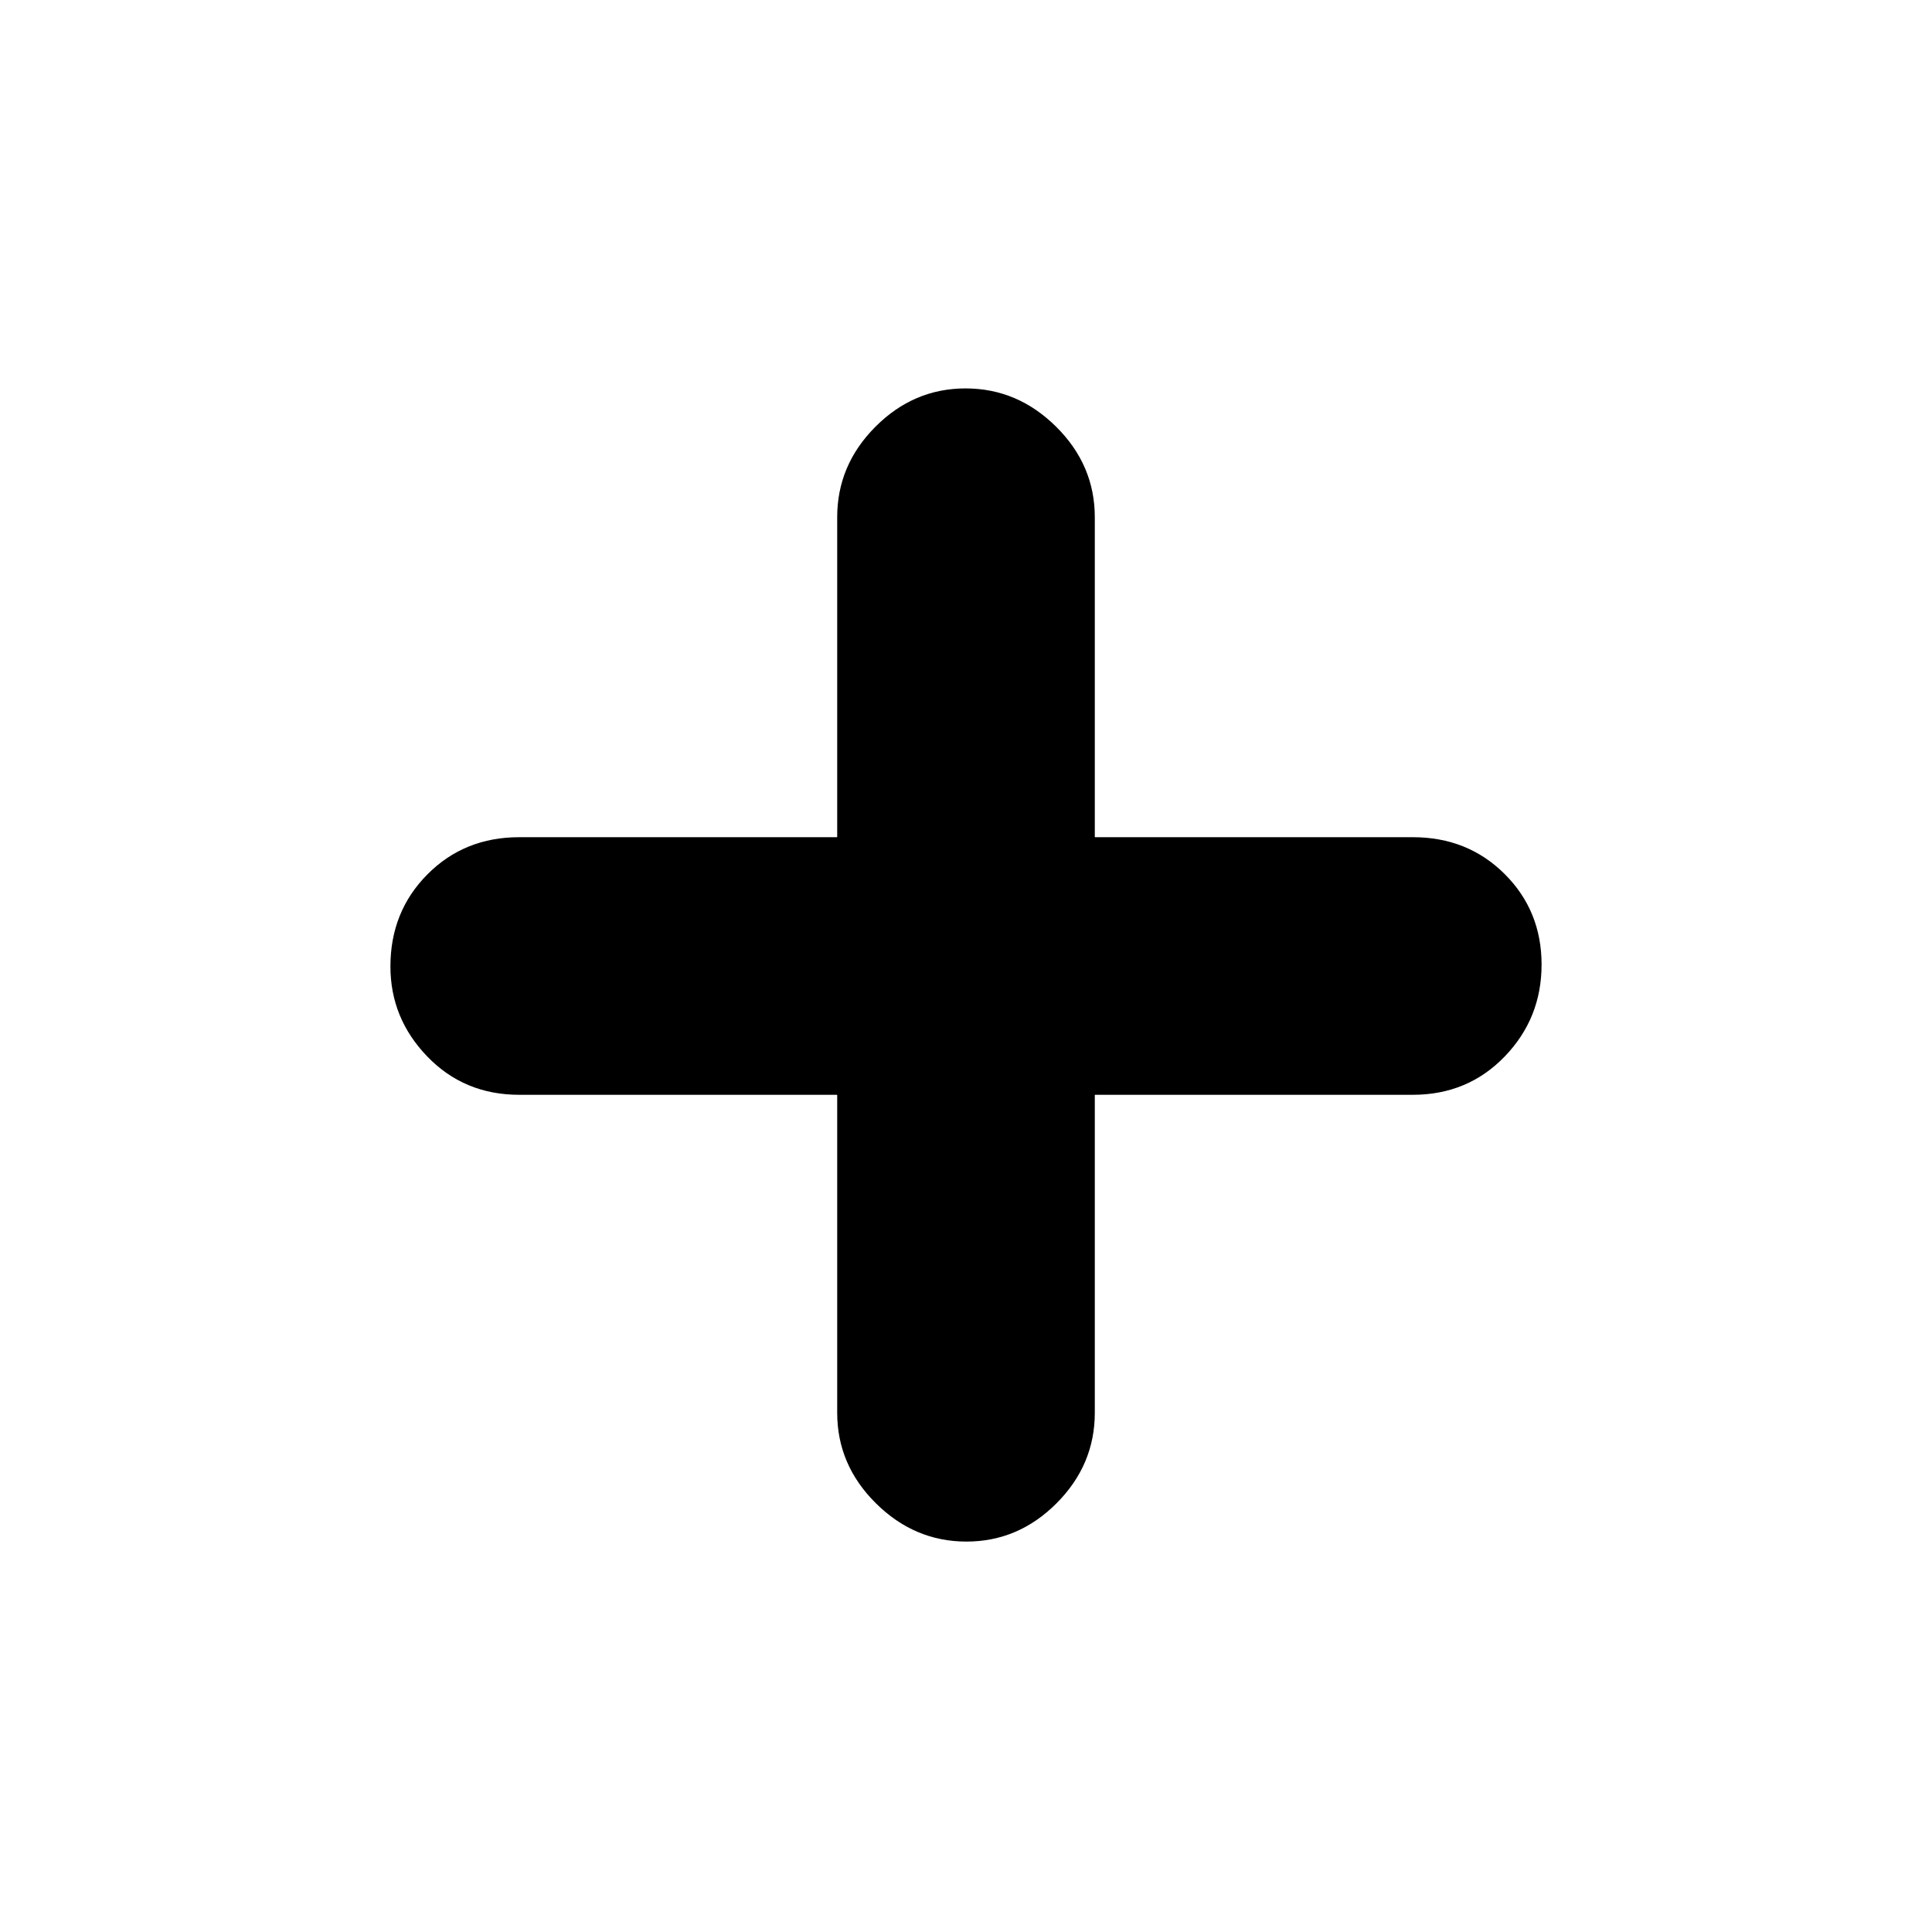
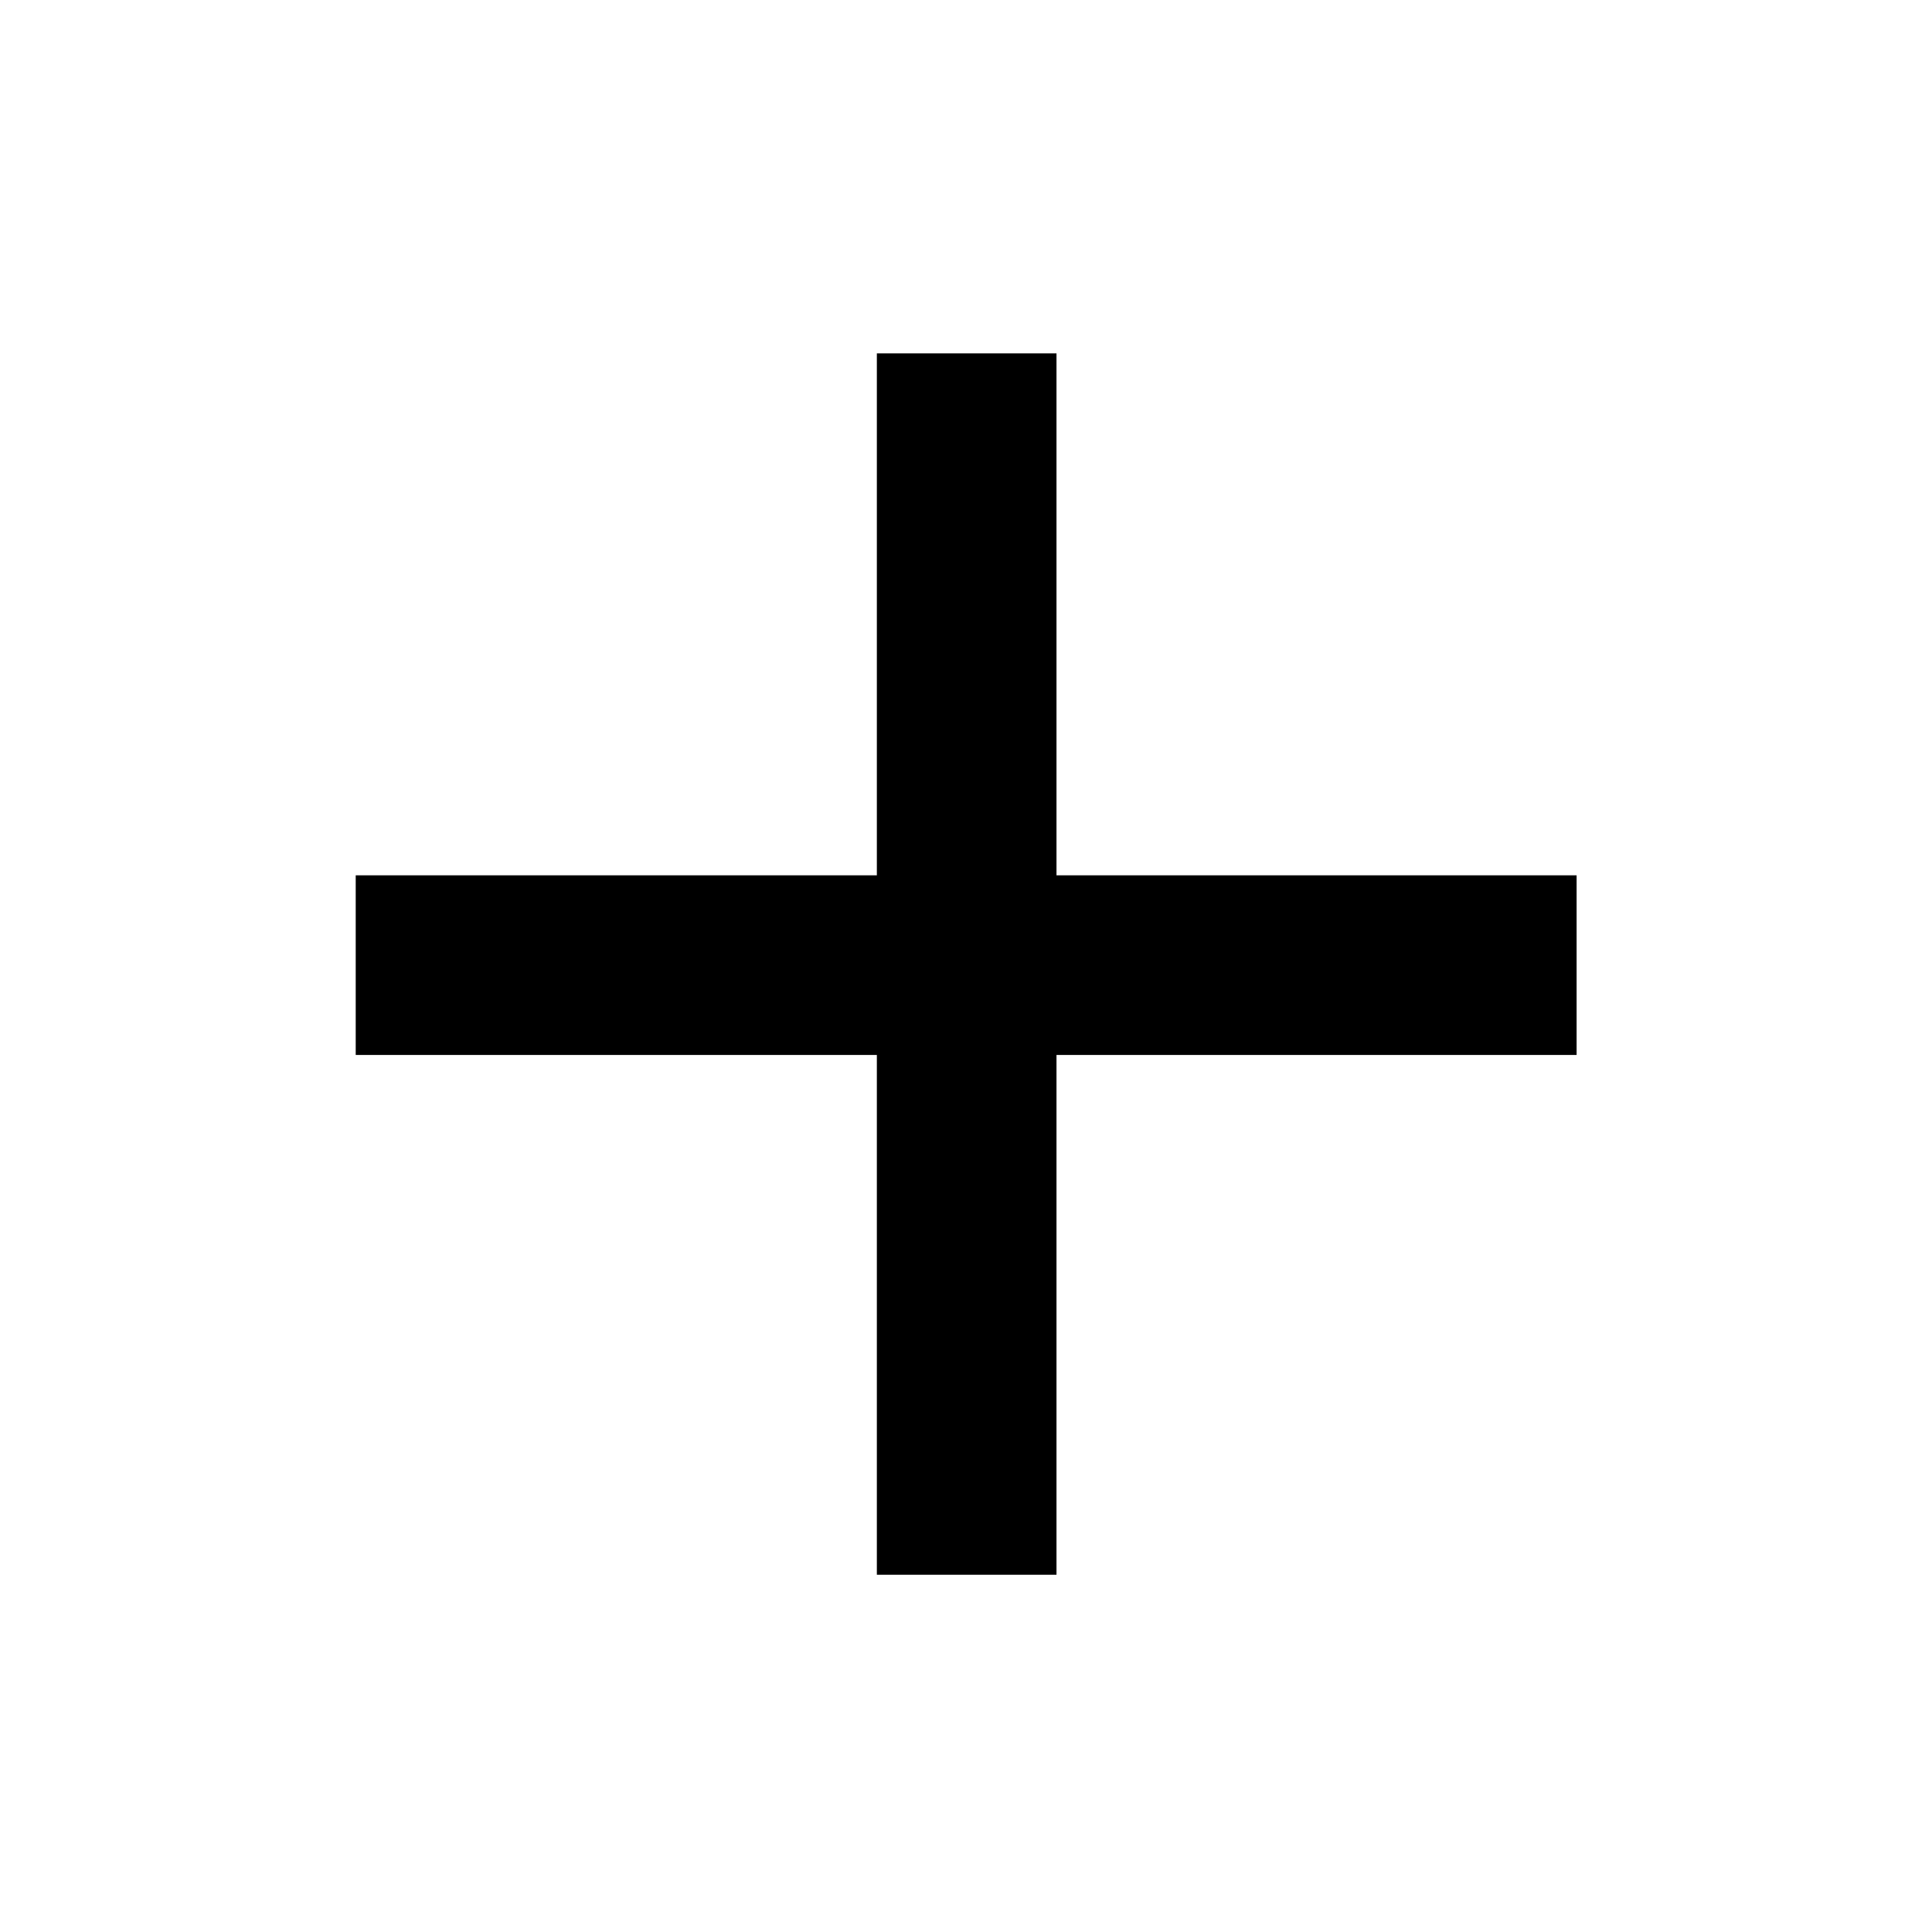
- <svg xmlns="http://www.w3.org/2000/svg" height="20" viewBox="0 -960 960 960" width="20">
-   <path d="M416-416H258q-27.3 0-45.65-18.989-18.35-18.99-18.35-44.8Q194-507 212.35-525.5T258-544h158v-159q0-25.9 18.989-44.95 18.99-19.05 44.8-19.05 25.811 0 45.011 19.05Q544-728.9 544-703v159h158q27.3 0 45.65 18.289 18.35 18.29 18.35 45Q766-454 747.65-435T702-416H544v158q0 25.9-18.99 44.95Q506.021-194 480.211-194q-25.811 0-45.011-19.05Q416-232.1 416-258v-158Z" />
+ <svg xmlns="http://www.w3.org/2000/svg" height="40" viewBox="0 -960 960 960" width="40">
+   <path d="M435.703-435.797H176.754v-89.261h258.949v-259.347h89.261v259.347h258.441v89.261H524.964v258.282h-89.261v-258.282Z" />
</svg>
